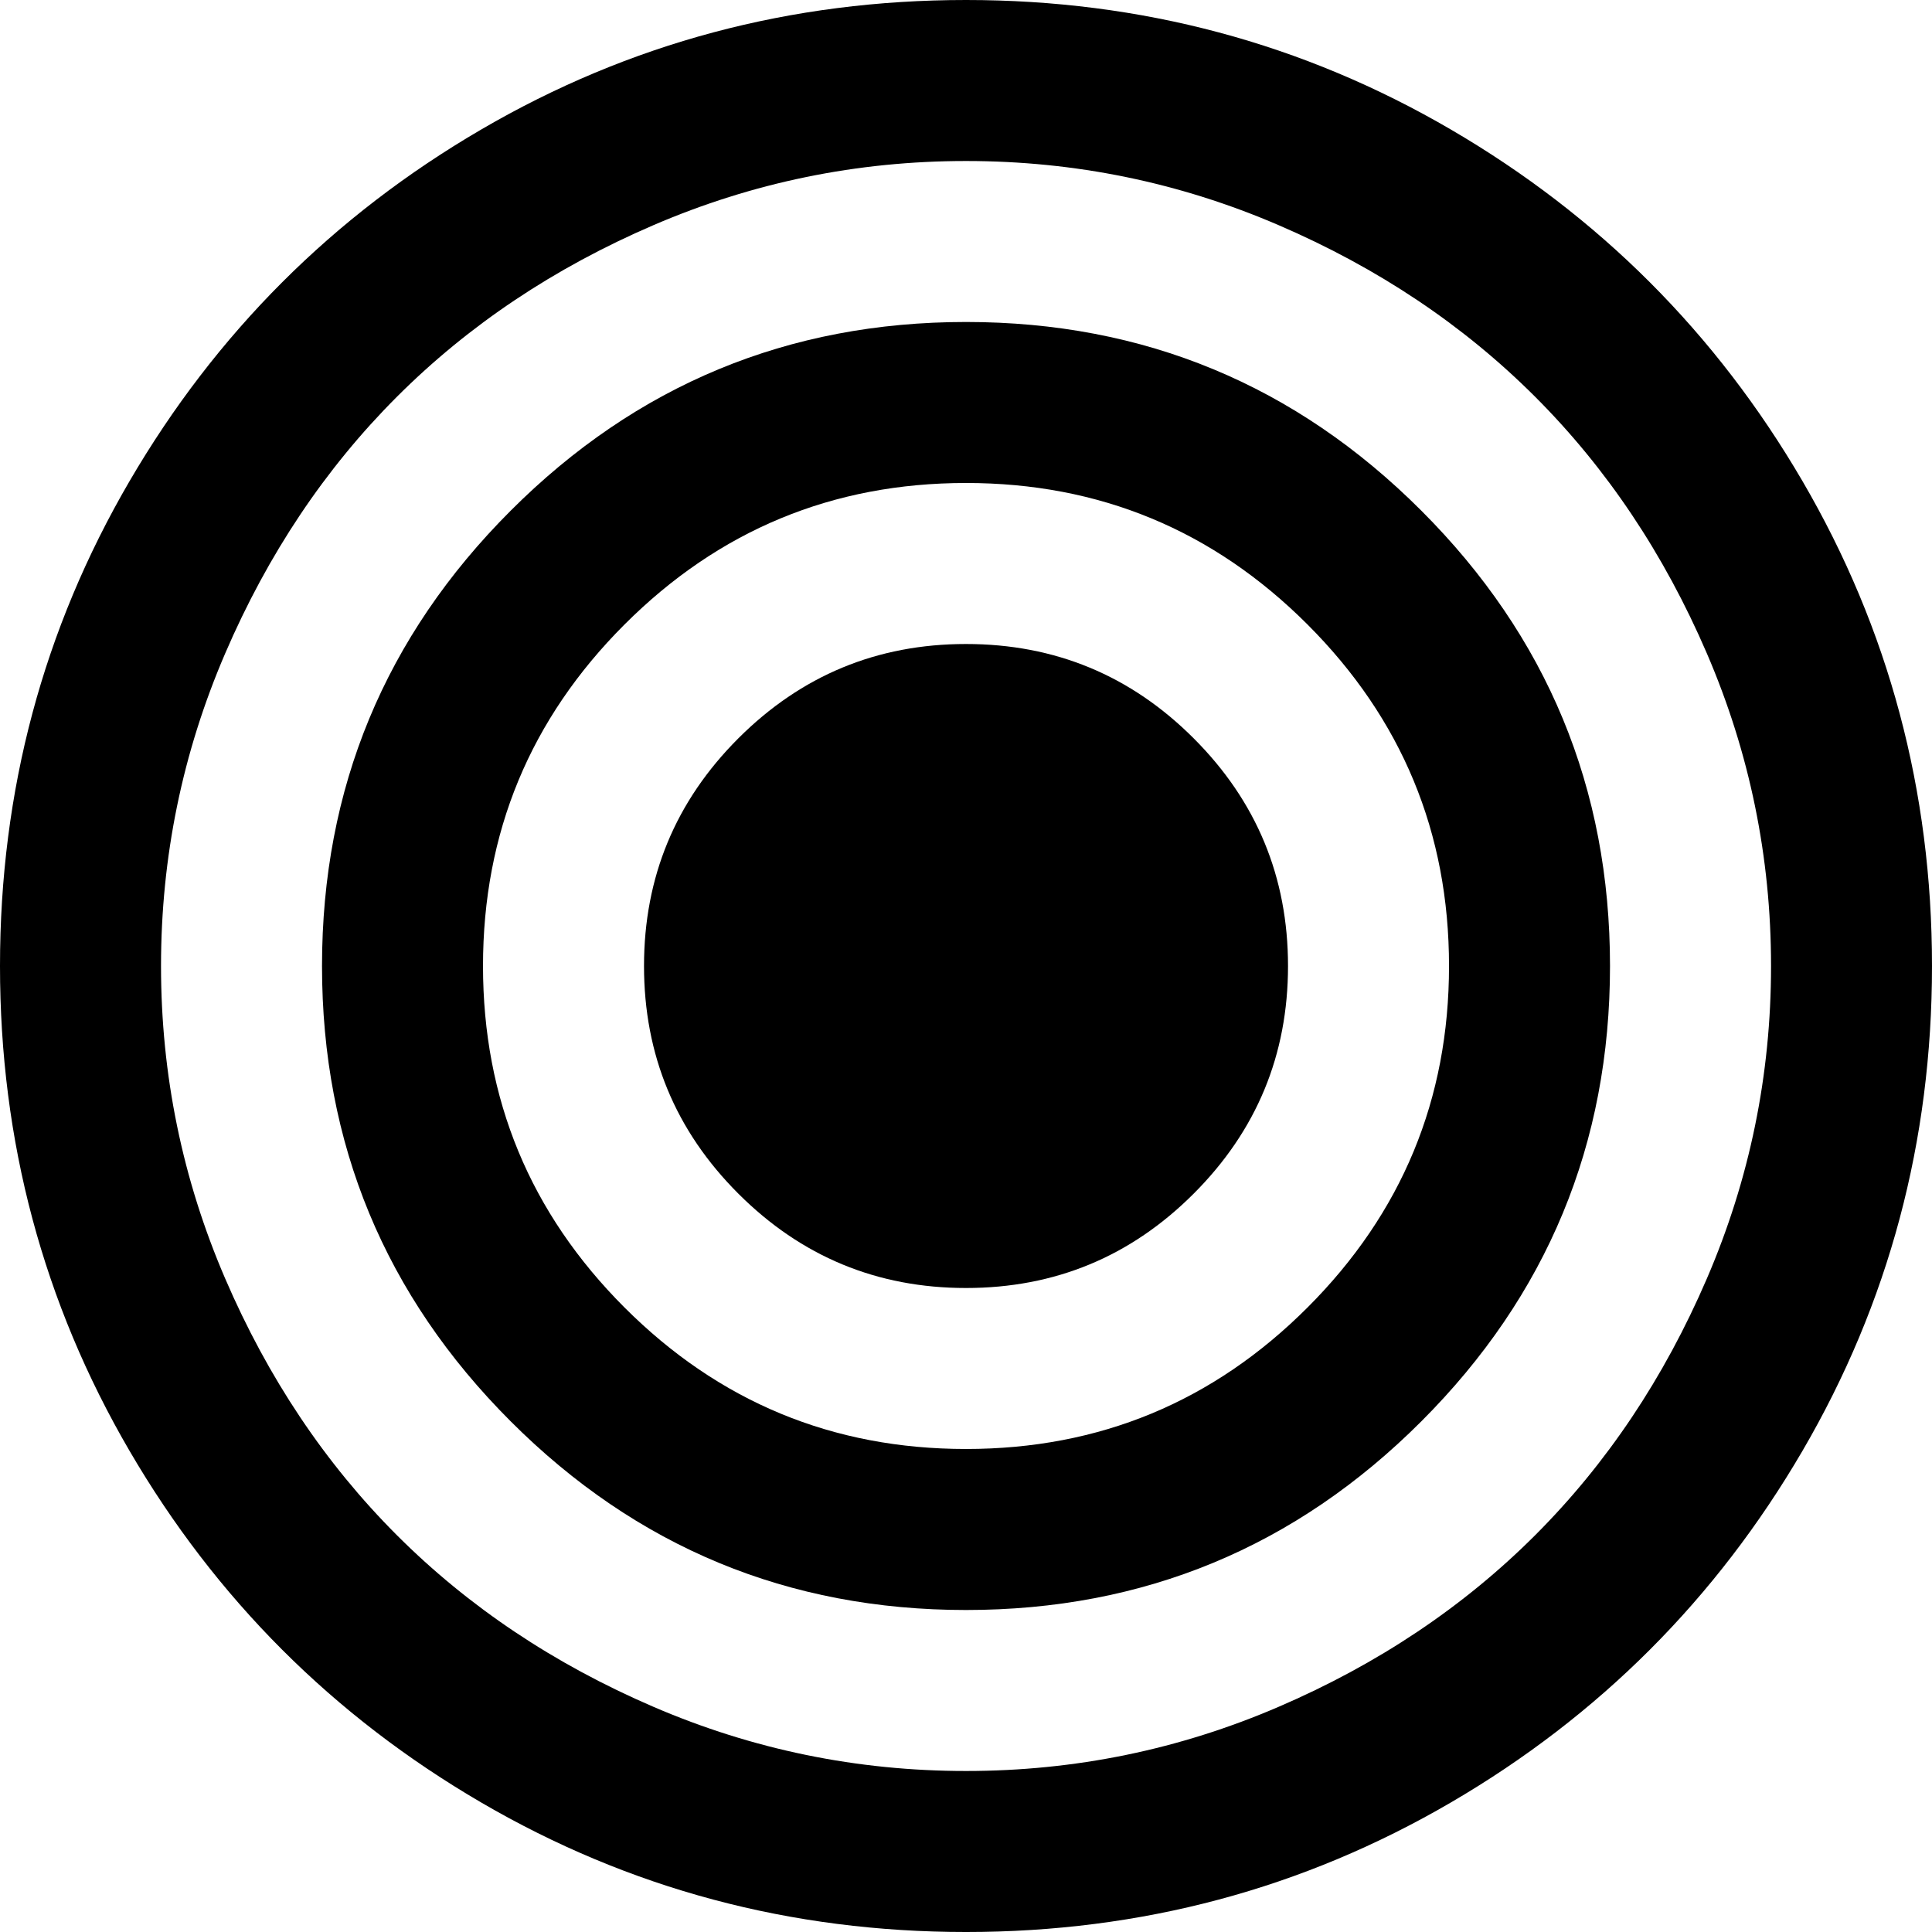
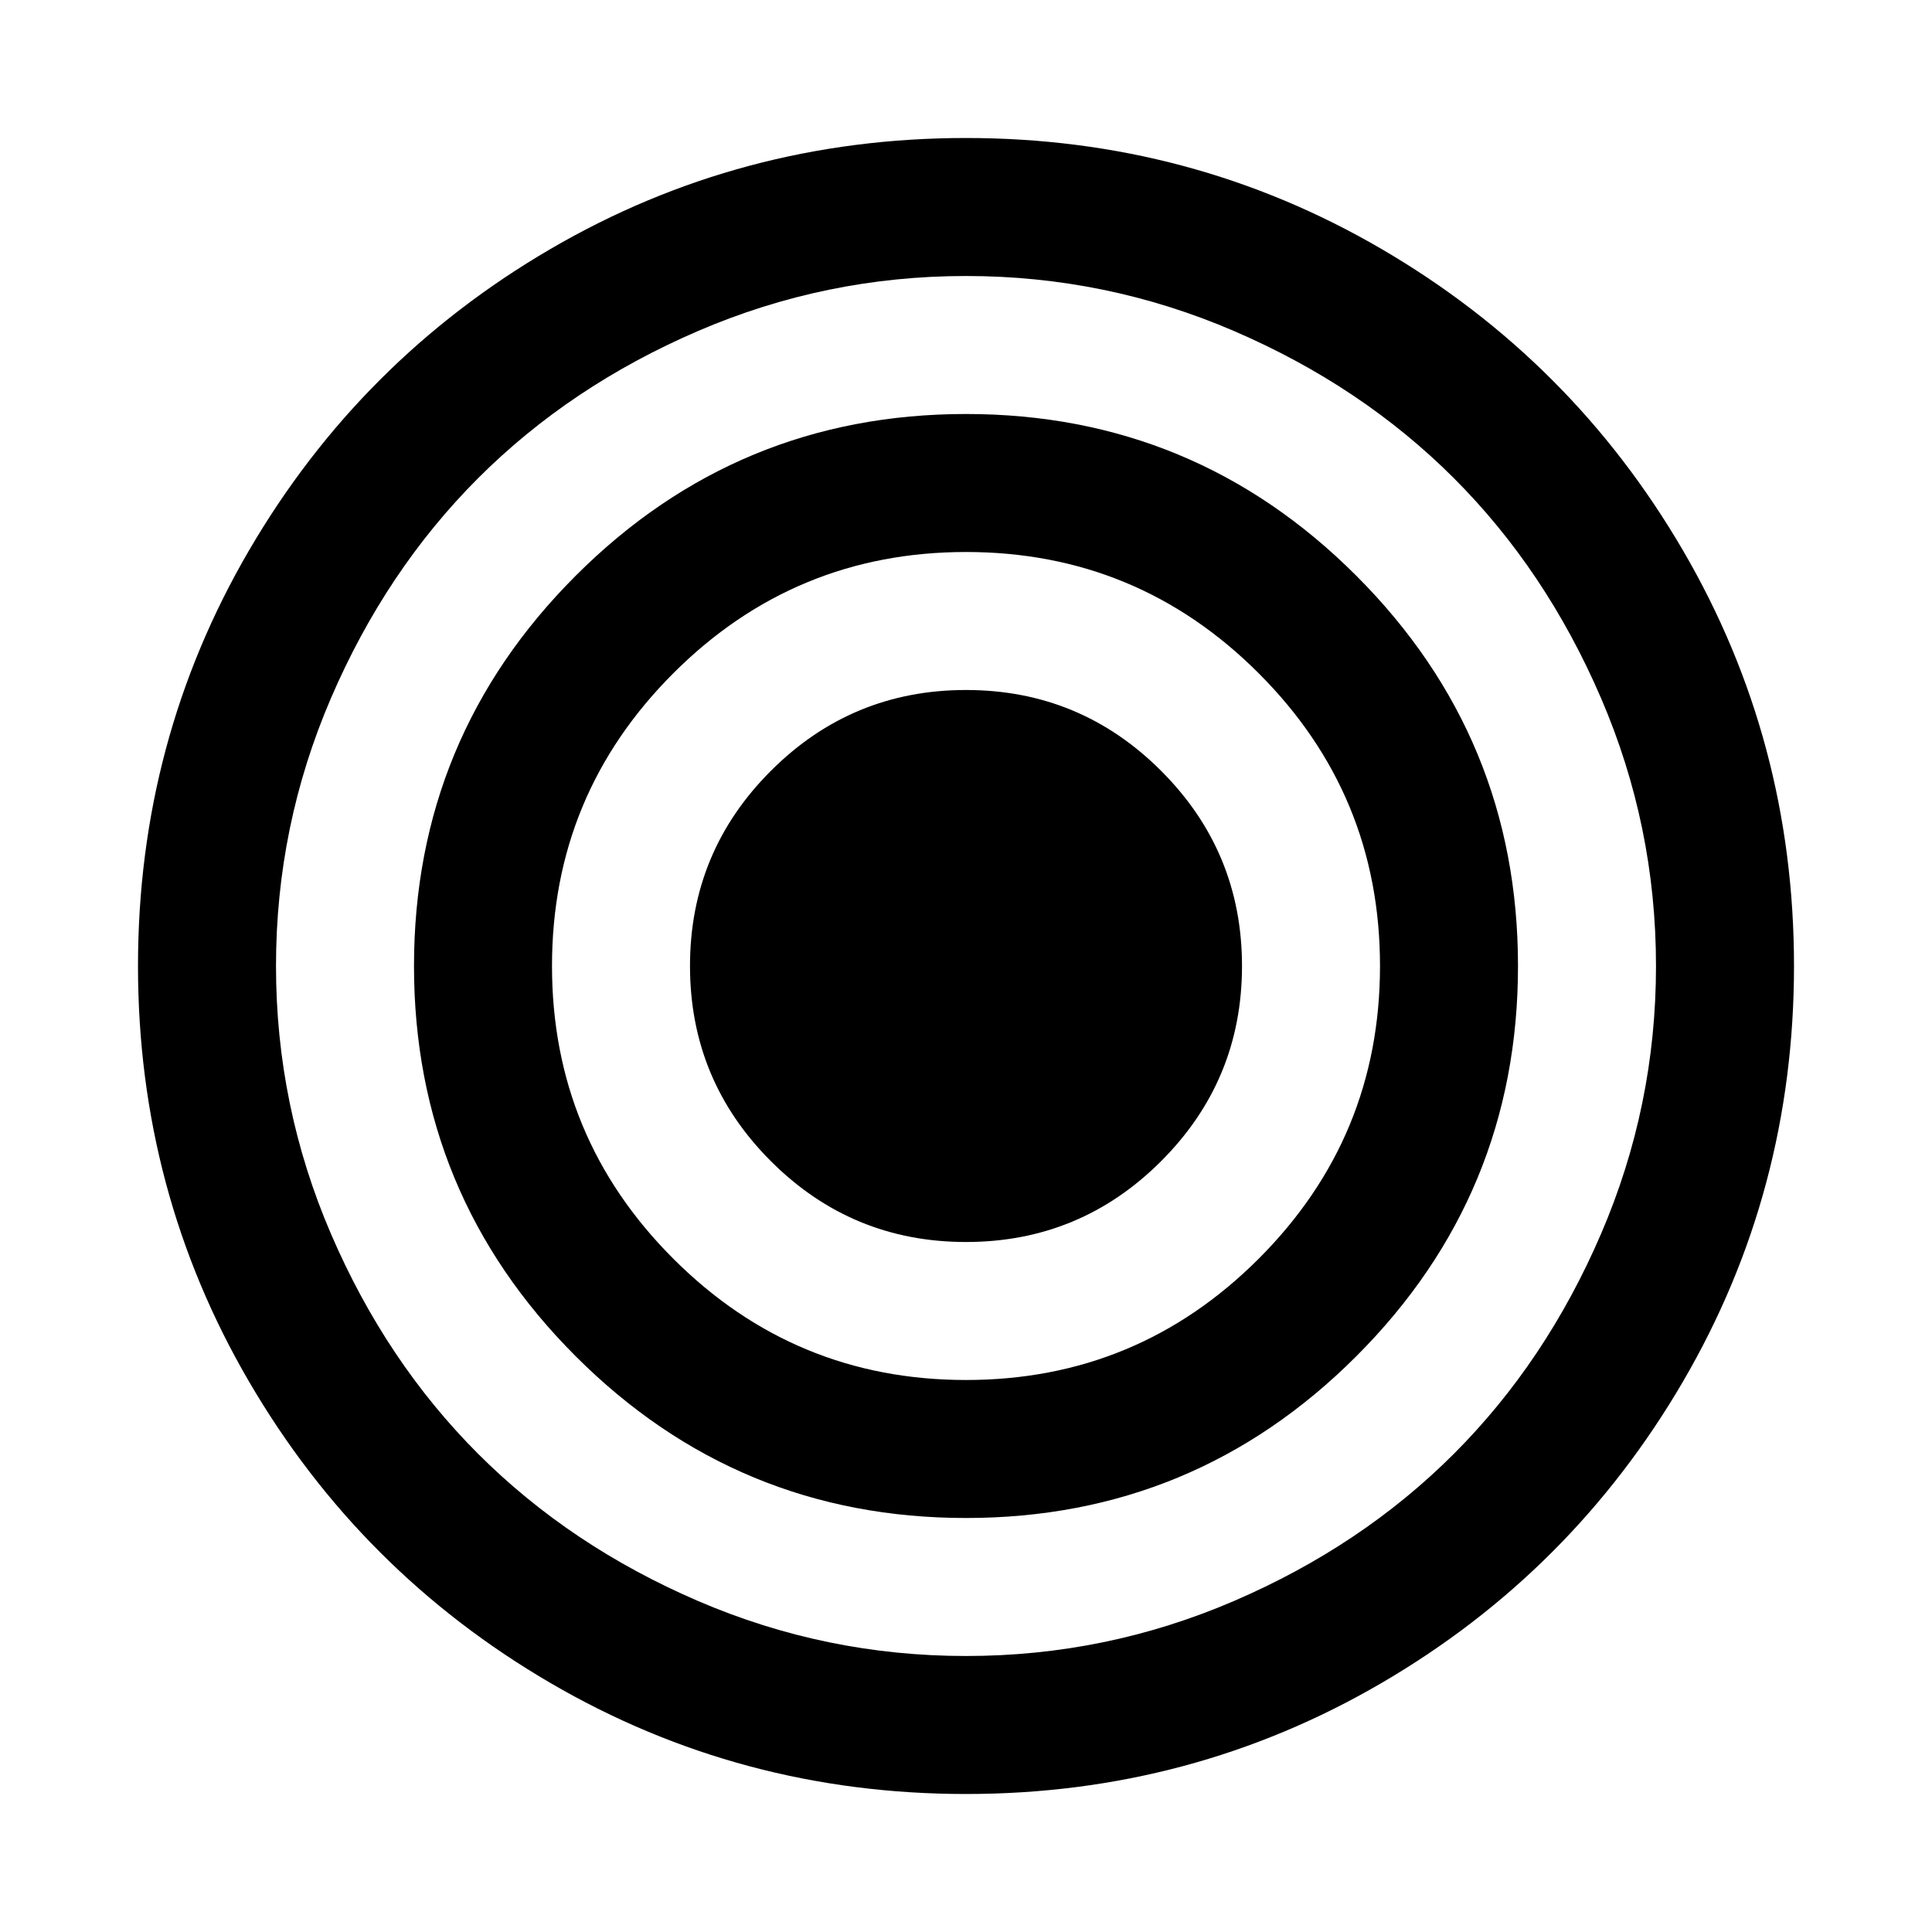
- <svg xmlns="http://www.w3.org/2000/svg" version="1.1" id="Capa_1" x="0px" y="0px" width="438.533px" height="438.533px" viewBox="0 0 438.533 438.533" style="enable-background:new 0 0 438.533 438.533;" xml:space="preserve">
-   <g>
-     <g>
-       <path d="M409.133,109.203c-19.608-33.592-46.205-60.189-79.798-79.796C295.736,9.801,259.058,0,219.273,0    c-39.781,0-76.47,9.801-110.063,29.407c-33.595,19.604-60.192,46.201-79.8,79.796C9.801,142.8,0,179.489,0,219.267    c0,39.78,9.804,76.463,29.407,110.062c19.607,33.592,46.204,60.189,79.799,79.798c33.597,19.605,70.283,29.407,110.063,29.407    s76.47-9.802,110.065-29.407c33.593-19.602,60.189-46.206,79.795-79.798c19.603-33.596,29.403-70.284,29.403-110.062    C438.533,179.485,428.732,142.795,409.133,109.203z M387.434,290.213c-9.709,22.556-22.696,41.97-38.969,58.245    c-16.271,16.269-35.689,29.26-58.245,38.965c-22.555,9.712-46.202,14.564-70.946,14.564c-24.744,0-48.391-4.853-70.948-14.564    c-22.554-9.705-41.971-22.696-58.245-38.965c-16.269-16.275-29.259-35.687-38.97-58.245    c-9.707-22.552-14.562-46.206-14.562-70.946c0-24.744,4.854-48.391,14.562-70.948c9.707-22.554,22.697-41.968,38.97-58.245    c16.274-16.269,35.691-29.26,58.245-38.97c22.554-9.704,46.205-14.558,70.948-14.558c24.74,0,48.395,4.851,70.946,14.558    c22.556,9.707,41.97,22.698,58.245,38.97c16.272,16.274,29.26,35.688,38.969,58.245c9.709,22.554,14.564,46.201,14.564,70.948    C402.002,244.011,397.143,267.664,387.434,290.213z" />
-       <path d="M219.27,73.085c-40.349,0-74.803,14.279-103.353,42.829c-28.549,28.549-42.825,63-42.825,103.353    c0,40.355,14.275,74.803,42.825,103.354c28.549,28.547,63.003,42.824,103.353,42.824s74.81-14.273,103.351-42.824    c28.551-28.552,42.825-63.002,42.825-103.354s-14.271-74.804-42.825-103.353C294.08,87.361,259.619,73.085,219.27,73.085z     M296.784,296.783c-21.409,21.409-47.247,32.114-77.514,32.114s-56.104-10.705-77.515-32.114    c-21.414-21.416-32.121-47.253-32.121-77.517c0-30.268,10.707-56.103,32.121-77.516c21.416-21.411,47.251-32.12,77.515-32.12    c30.267,0,56.105,10.709,77.514,32.12c21.412,21.413,32.12,47.248,32.12,77.516C328.904,249.53,318.196,275.367,296.784,296.783z" />
-       <path d="M219.27,146.178c-20.177,0-37.401,7.139-51.678,21.411c-14.272,14.277-21.411,31.501-21.411,51.678    c0,20.175,7.135,37.402,21.411,51.673c14.277,14.277,31.504,21.416,51.678,21.416c20.179,0,37.406-7.139,51.676-21.416    c14.274-14.271,21.413-31.498,21.413-51.673c0-20.177-7.139-37.401-21.413-51.678C256.676,153.316,239.449,146.178,219.27,146.178    z" />
-     </g>
-   </g>
-   <g>
- </g>
-   <g>
- </g>
-   <g>
- </g>
-   <g>
- </g>
-   <g>
- </g>
-   <g>
- </g>
-   <g>
- </g>
-   <g>
- </g>
-   <g>
- </g>
-   <g>
- </g>
-   <g>
- </g>
-   <g>
- </g>
-   <g>
- </g>
-   <g>
- </g>
-   <g>
- </g>
+ <svg xmlns="http://www.w3.org/2000/svg" width="1792" height="1792" viewBox="0 0 1792 1792">
+   <path d="M1152 896q0 106-75 181t-181 75-181-75-75-181 75-181 181-75 181 75 75 181zm128 0q0-159-112.5-271.5t-271.5-112.5-271.5 112.5-112.5 271.5 112.5 271.5 271.5 112.5 271.5-112.5 112.5-271.5zm128 0q0 212-150 362t-362 150-362-150-150-362 150-362 362-150 362 150 150 362zm128 0q0-130-51-248.5t-136.5-204-204-136.5-248.5-51-248.5 51-204 136.5-136.5 204-51 248.5 51 248.5 136.5 204 204 136.5 248.5 51 248.5-51 204-136.5 136.5-204 51-248.5zm128 0q0 209-103 385.5t-279.5 279.5-385.5 103-385.5-103-279.5-279.5-103-385.5 103-385.5 279.5-279.5 385.5-103 385.5 103 279.5 279.5 103 385.5z" />
</svg>
